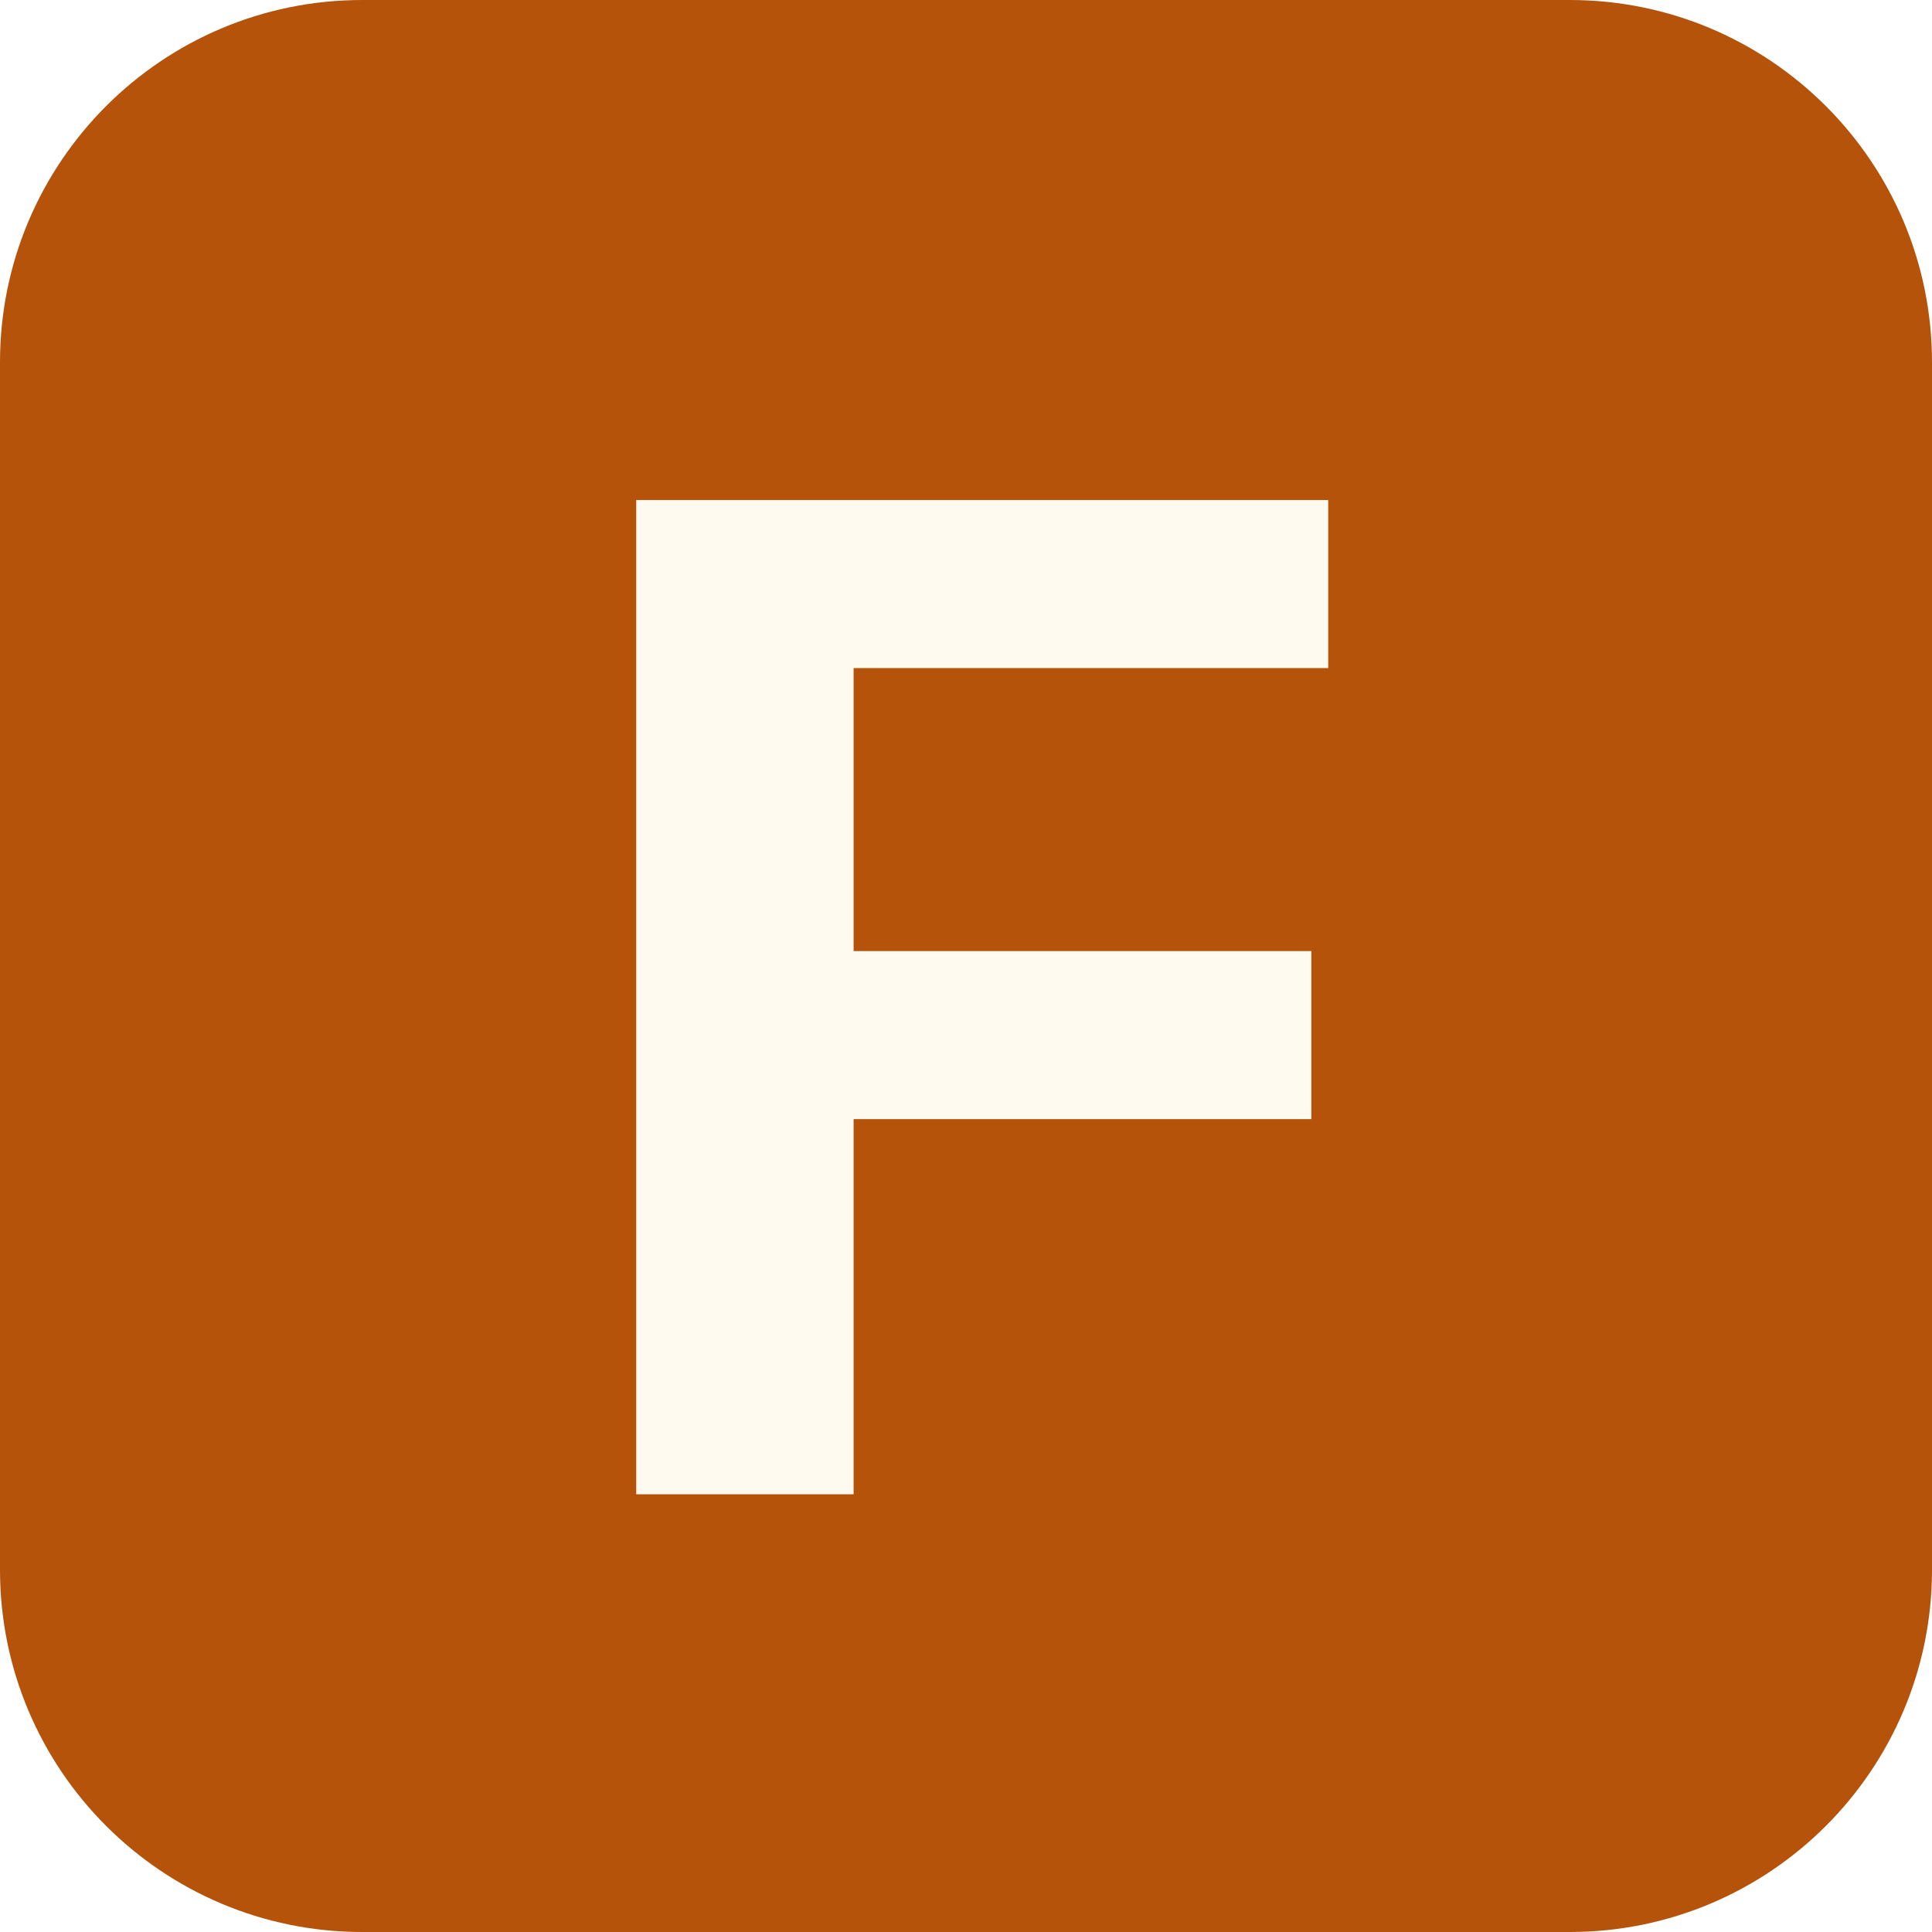
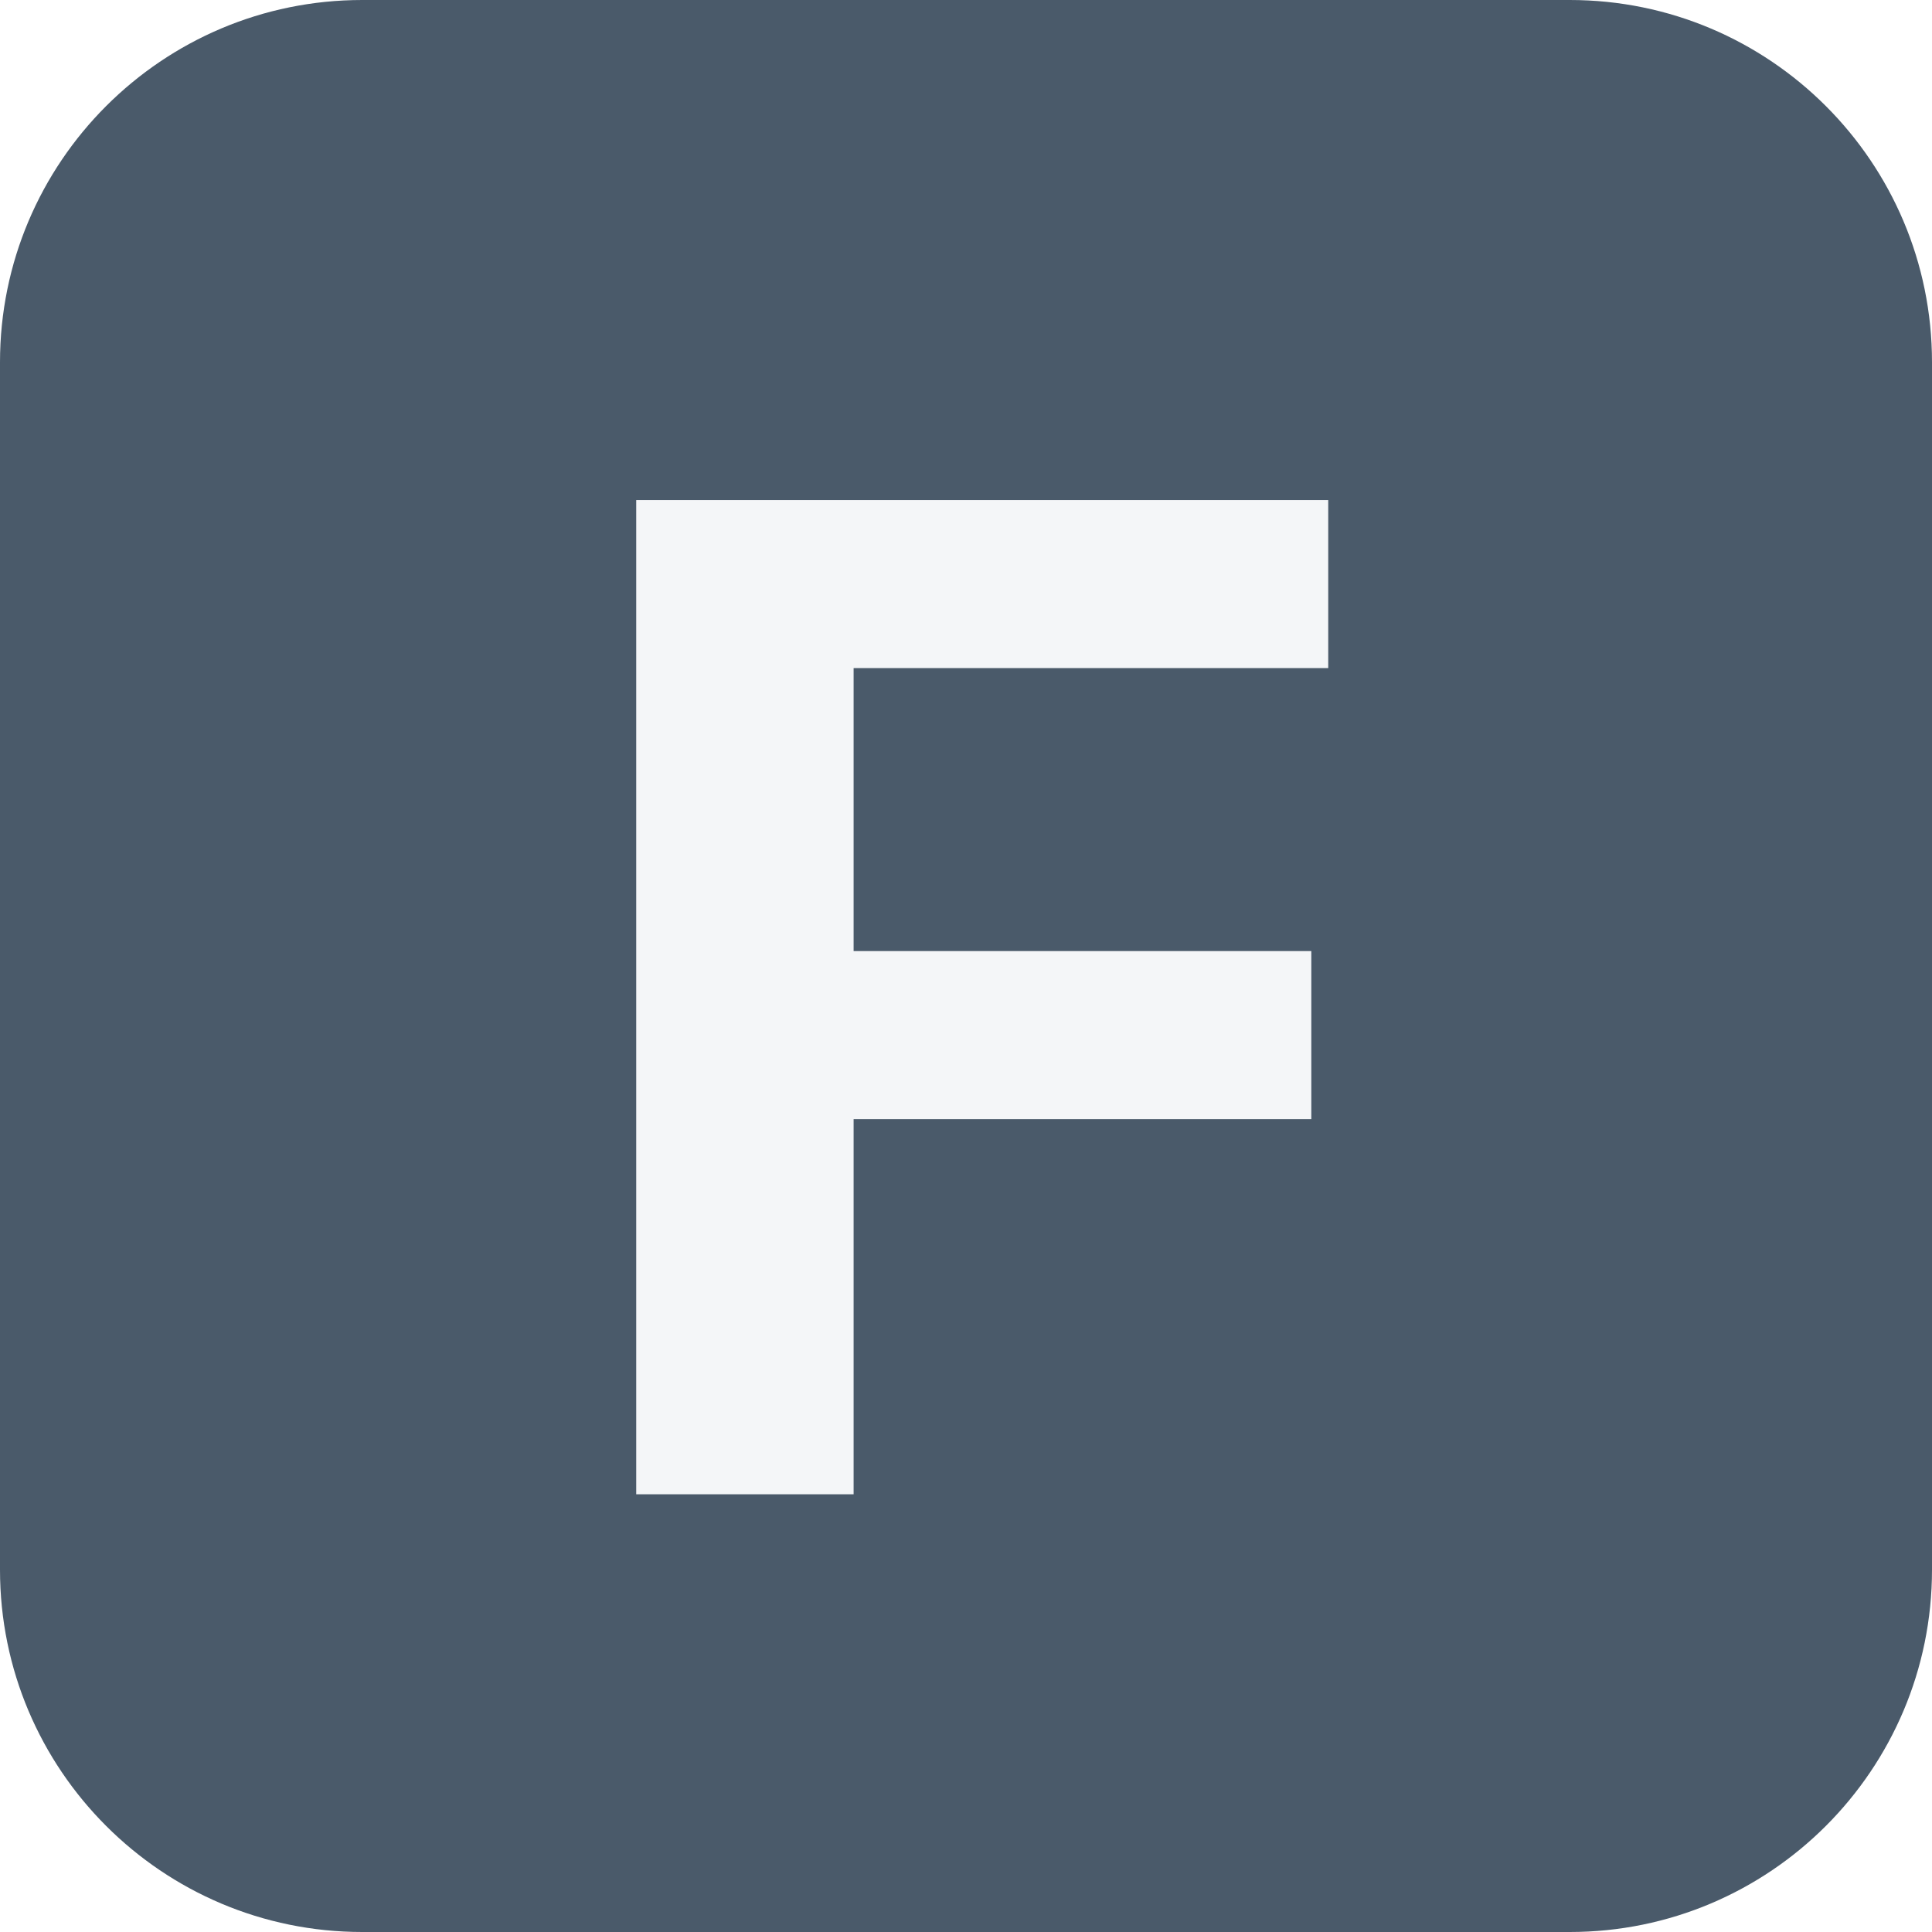
<svg xmlns="http://www.w3.org/2000/svg" viewBox="0 0 512 512">
-   <rect width="512" height="512" rx="96" fill="#b45309" />
-   <text x="256" y="256" dy="0.35em" text-anchor="middle" font-family="'Courier New',Courier,monospace" font-weight="700" font-size="400" fill="#fffaf0">F</text>
+   <rect width="512" height="512" rx="96" fill="#4a5a6a" />
+   <text x="256" y="256" dy="0.35em" text-anchor="middle" font-family="'Courier New',Courier,monospace" font-weight="700" font-size="400" fill="#f4f6f8">F</text>
</svg>
